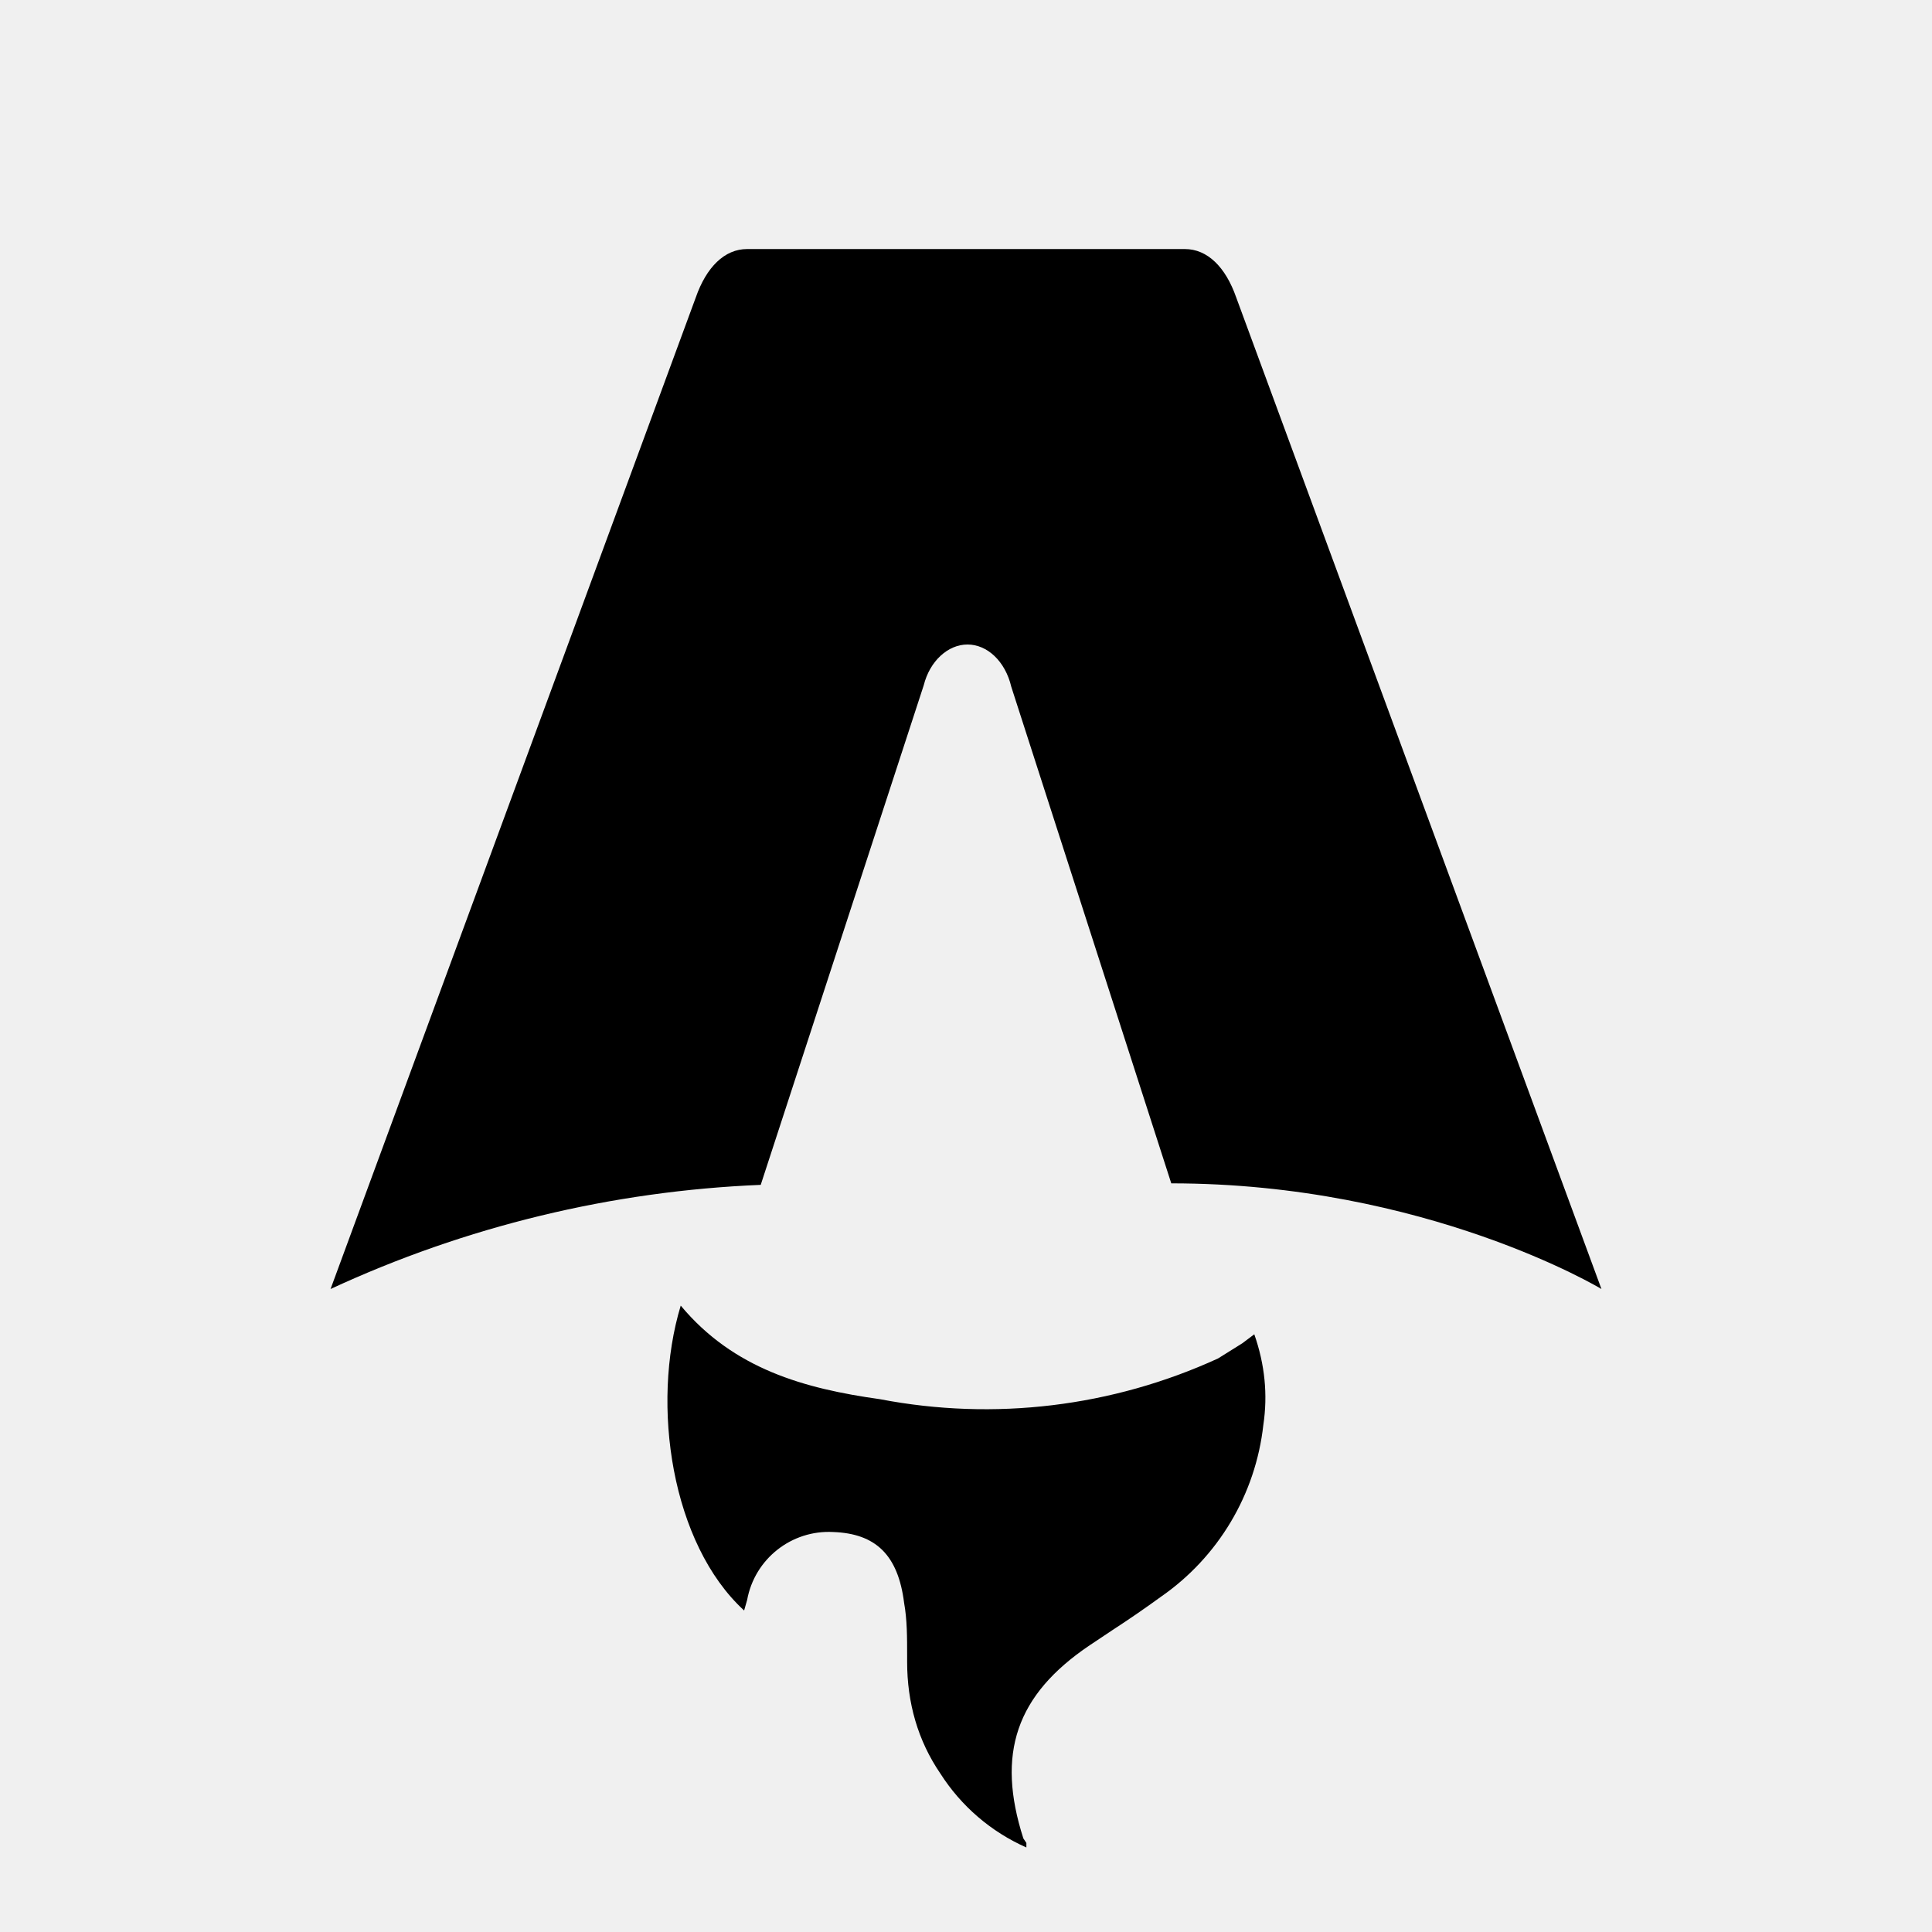
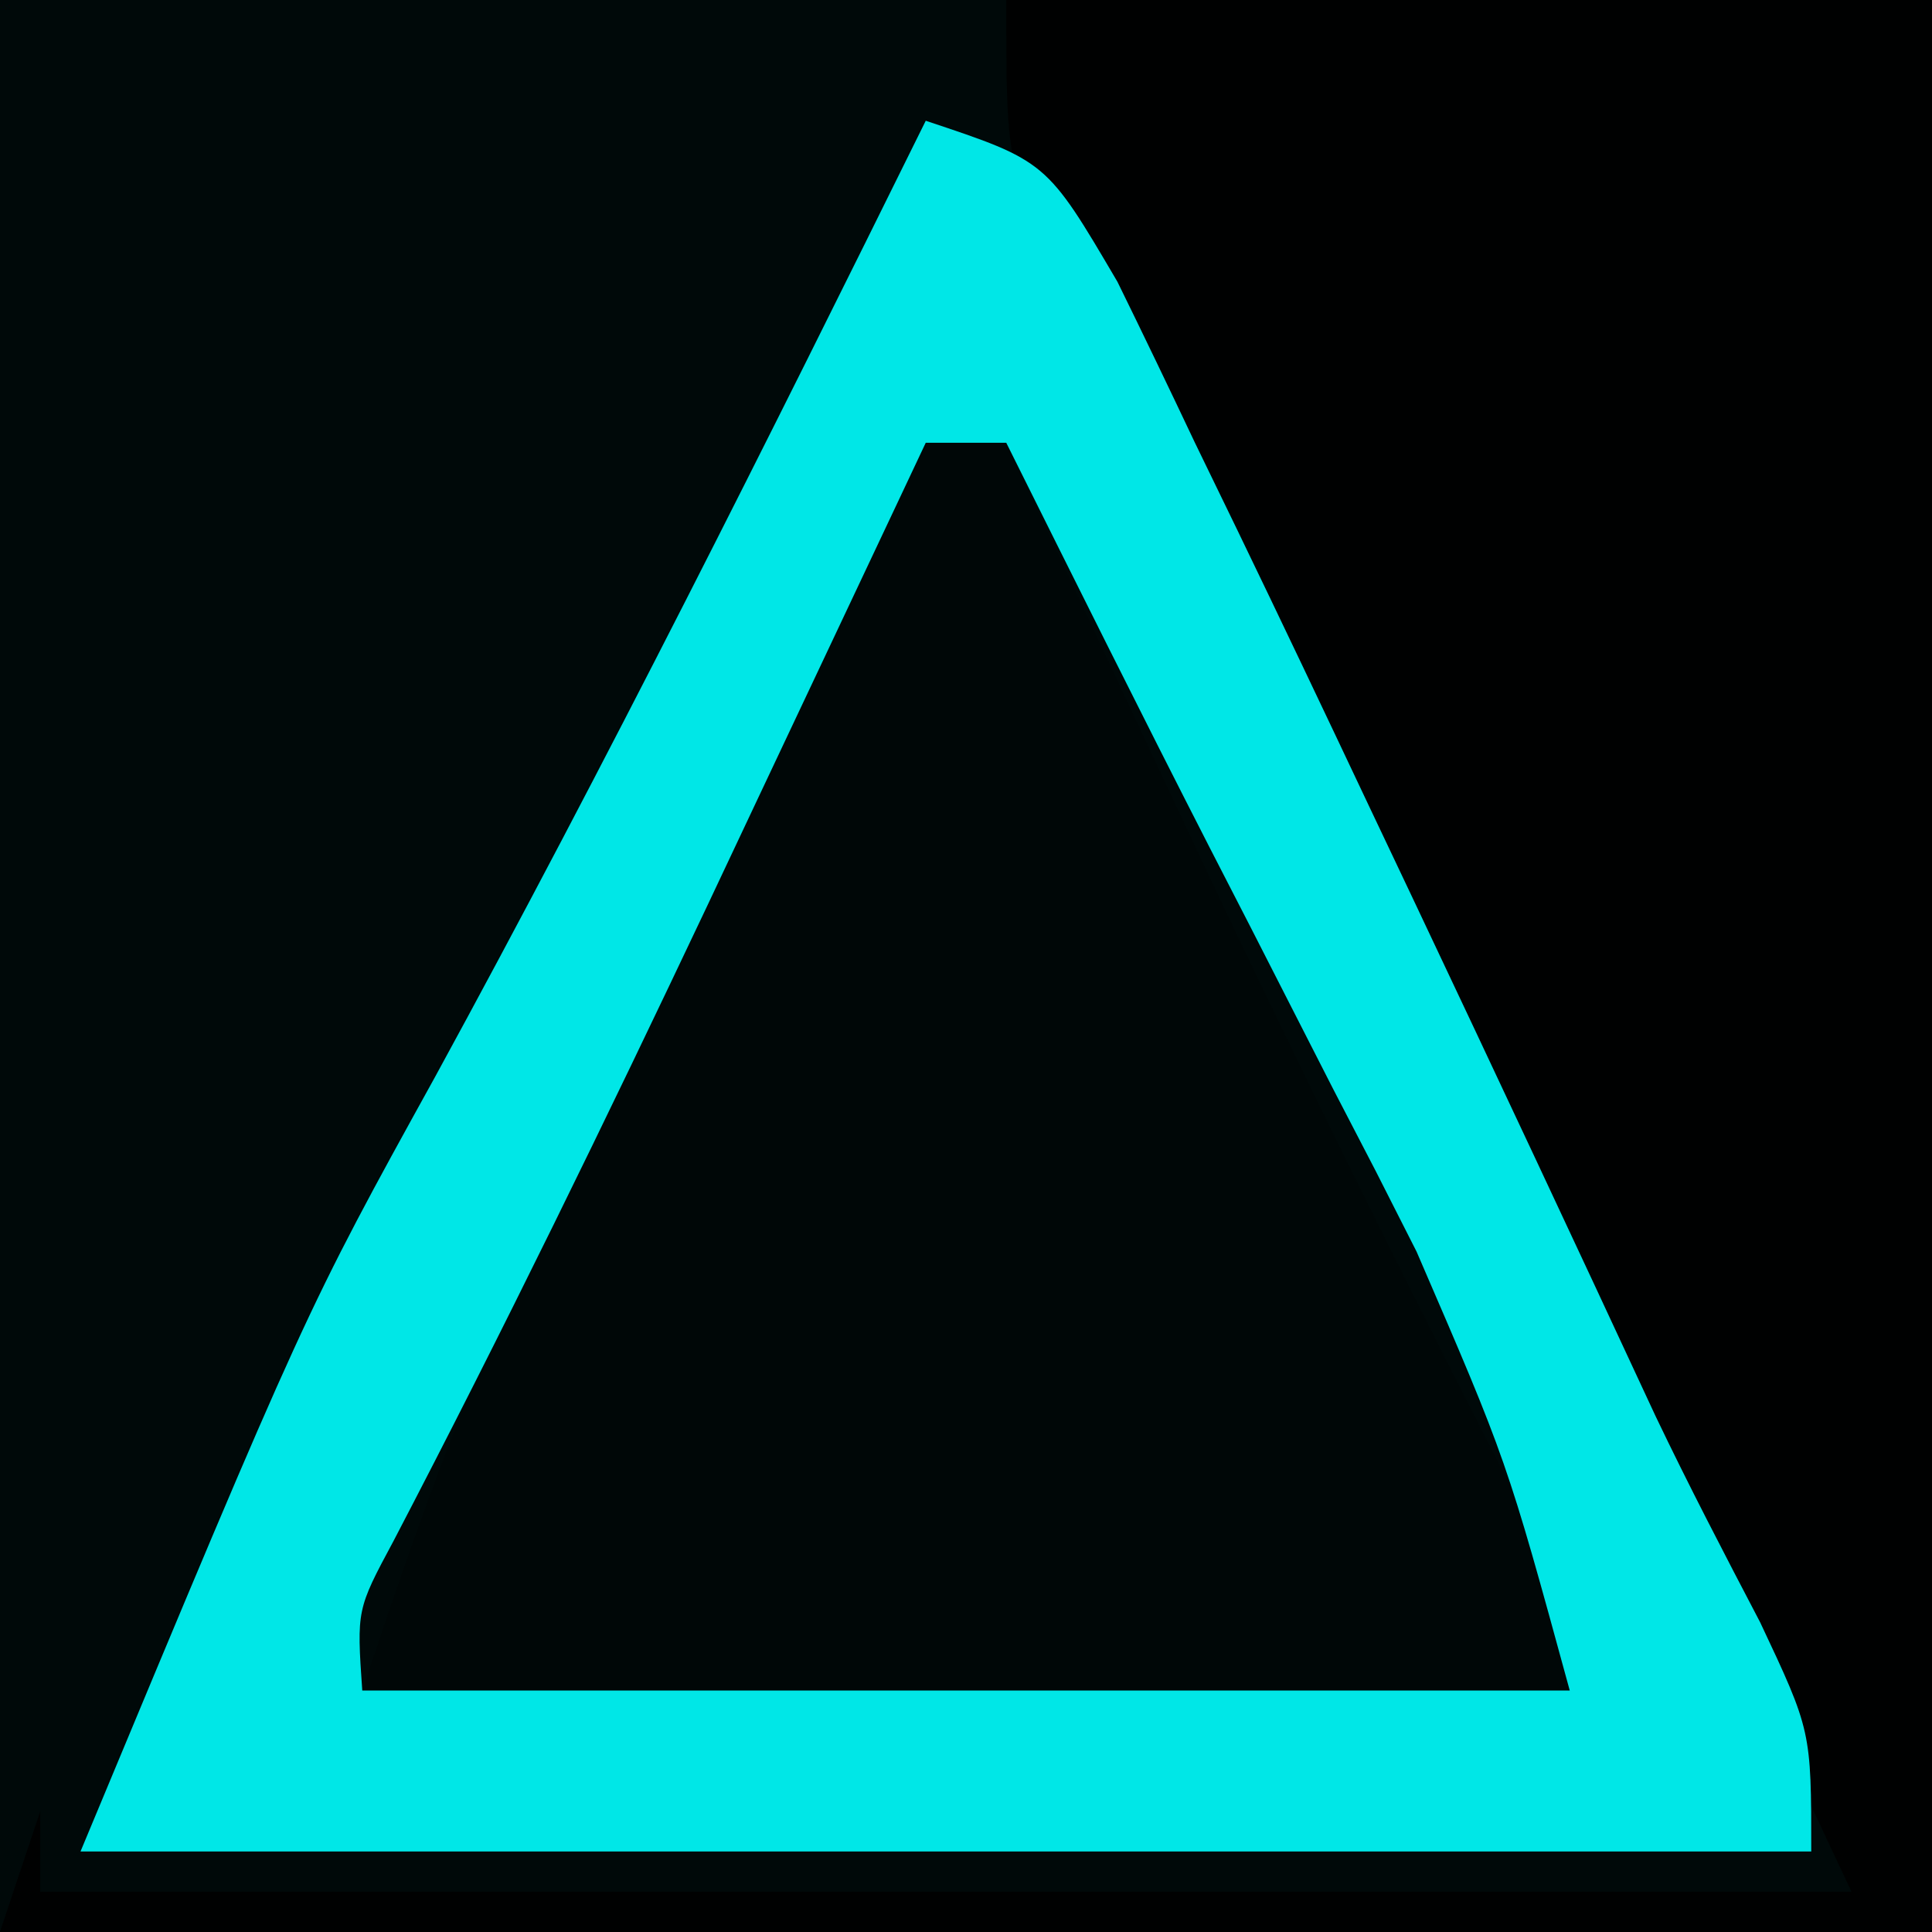
- <svg xmlns="http://www.w3.org/2000/svg" fill="none" viewBox="0 0 128 128">
-   <path d="M50.4 78.5a75.1 75.1 0 0 0-28.5 6.9l24.2-65.7c.7-2 1.9-3.2 3.4-3.2h29c1.5 0 2.7 1.2 3.4 3.2l24.2 65.7s-11.6-7-28.5-7L67 45.5c-.4-1.7-1.6-2.8-2.9-2.8-1.3 0-2.5 1.1-2.9 2.7L50.4 78.5Zm-1.1 28.2Zm-4.2-20.2c-2 6.6-.6 15.8 4.2 20.2a17.5 17.5 0 0 1 .2-.7 5.5 5.5 0 0 1 5.7-4.5c2.8.1 4.3 1.5 4.7 4.7.2 1.1.2 2.3.2 3.5v.4c0 2.7.7 5.2 2.2 7.4a13 13 0 0 0 5.7 4.9v-.3l-.2-.3c-1.8-5.6-.5-9.5 4.4-12.8l1.5-1a73 73 0 0 0 3.2-2.2 16 16 0 0 0 6.8-11.4c.3-2 .1-4-.6-6l-.8.6-1.6 1a37 37 0 0 1-22.4 2.7c-5-.7-9.7-2-13.2-6.2Z" />
-   <style>
-         path { fill: #000; }
-         @media (prefers-color-scheme: dark) {
-             path { fill: #FFF; }
-         }
-     </style>
+ <svg xmlns="http://www.w3.org/2000/svg" version="1.1" width="48" height="48">
+   <path d="M0 0 C15.84 0 31.68 0 48 0 C48 15.84 48 31.68 48 48 C32.16 48 16.32 48 0 48 C0 32.16 0 16.32 0 0 Z " fill="#000909" transform="translate(0,0)" />
+   <path d="M0 0 C7.59 0 15.18 0 23 0 C23 15.84 23 31.68 23 48 C7.16 48 -8.68 48 -25 48 C-24.67 47.01 -24.34 46.02 -24 45 C-24 45.66 -24 46.32 -24 47 C-9.15 47 5.7 47 21 47 C11.49 26.73 11.49 26.73 1.277 6.809 C0 4 0 4 0 0 Z " fill="#000101" transform="translate(25,0)" />
+   <path d="M0 0 C0.66 0 1.32 0 2 0 C2.508 1.088 3.016 2.176 3.539 3.297 C4.234 4.781 4.929 6.266 5.625 7.75 C5.985 8.519 6.346 9.288 6.717 10.08 C9.362 15.703 12.114 21.257 14.969 26.777 C16 29 16 29 16 31 C6.1 31 -3.8 31 -14 31 C-12.745 27.235 -11.62 23.979 -9.941 20.469 C-9.555 19.658 -9.169 18.847 -8.771 18.012 C-8.373 17.183 -7.974 16.354 -7.562 15.5 C-7.167 14.671 -6.772 13.842 -6.365 12.988 C-4.286 8.637 -2.174 4.305 0 0 Z " fill="#000707" transform="translate(23,11)" />
+   <path d="M0 0 C3 1 3 1 4.762 4 C5.414 5.328 6.055 6.662 6.688 8 C7.031 8.708 7.375 9.415 7.729 10.144 C8.832 12.424 9.918 14.711 11 17 C11.546 18.151 11.546 18.151 12.103 19.325 C14.128 23.603 16.138 27.888 18.131 32.181 C18.957 33.909 19.842 35.608 20.73 37.305 C22 40 22 40 22 43 C7.81 43 -6.38 43 -21 43 C-15.411 29.586 -15.411 29.586 -12.188 23.75 C-7.92 15.933 -3.945 7.983 0 0 Z M0 8 C-0.37 8.785 -0.37 8.785 -0.747 9.585 C-1.893 12.016 -3.04 14.446 -4.188 16.875 C-4.597 17.743 -5.007 18.611 -5.429 19.506 C-7.941 24.811 -10.506 30.08 -13.223 35.285 C-14.138 36.99 -14.138 36.99 -14 39 C-4.1 39 5.8 39 16 39 C14.438 33.286 14.438 33.286 12.195 28.098 C11.859 27.434 11.522 26.771 11.176 26.088 C10.829 25.42 10.482 24.751 10.125 24.062 C9.098 22.049 9.098 22.049 8.07 20.035 C7.733 19.379 7.395 18.723 7.048 18.047 C5.34 14.711 3.672 11.355 2 8 C1.34 8 0.68 8 0 8 Z " fill="#00E7E7" transform="translate(23,3)" />
</svg>
